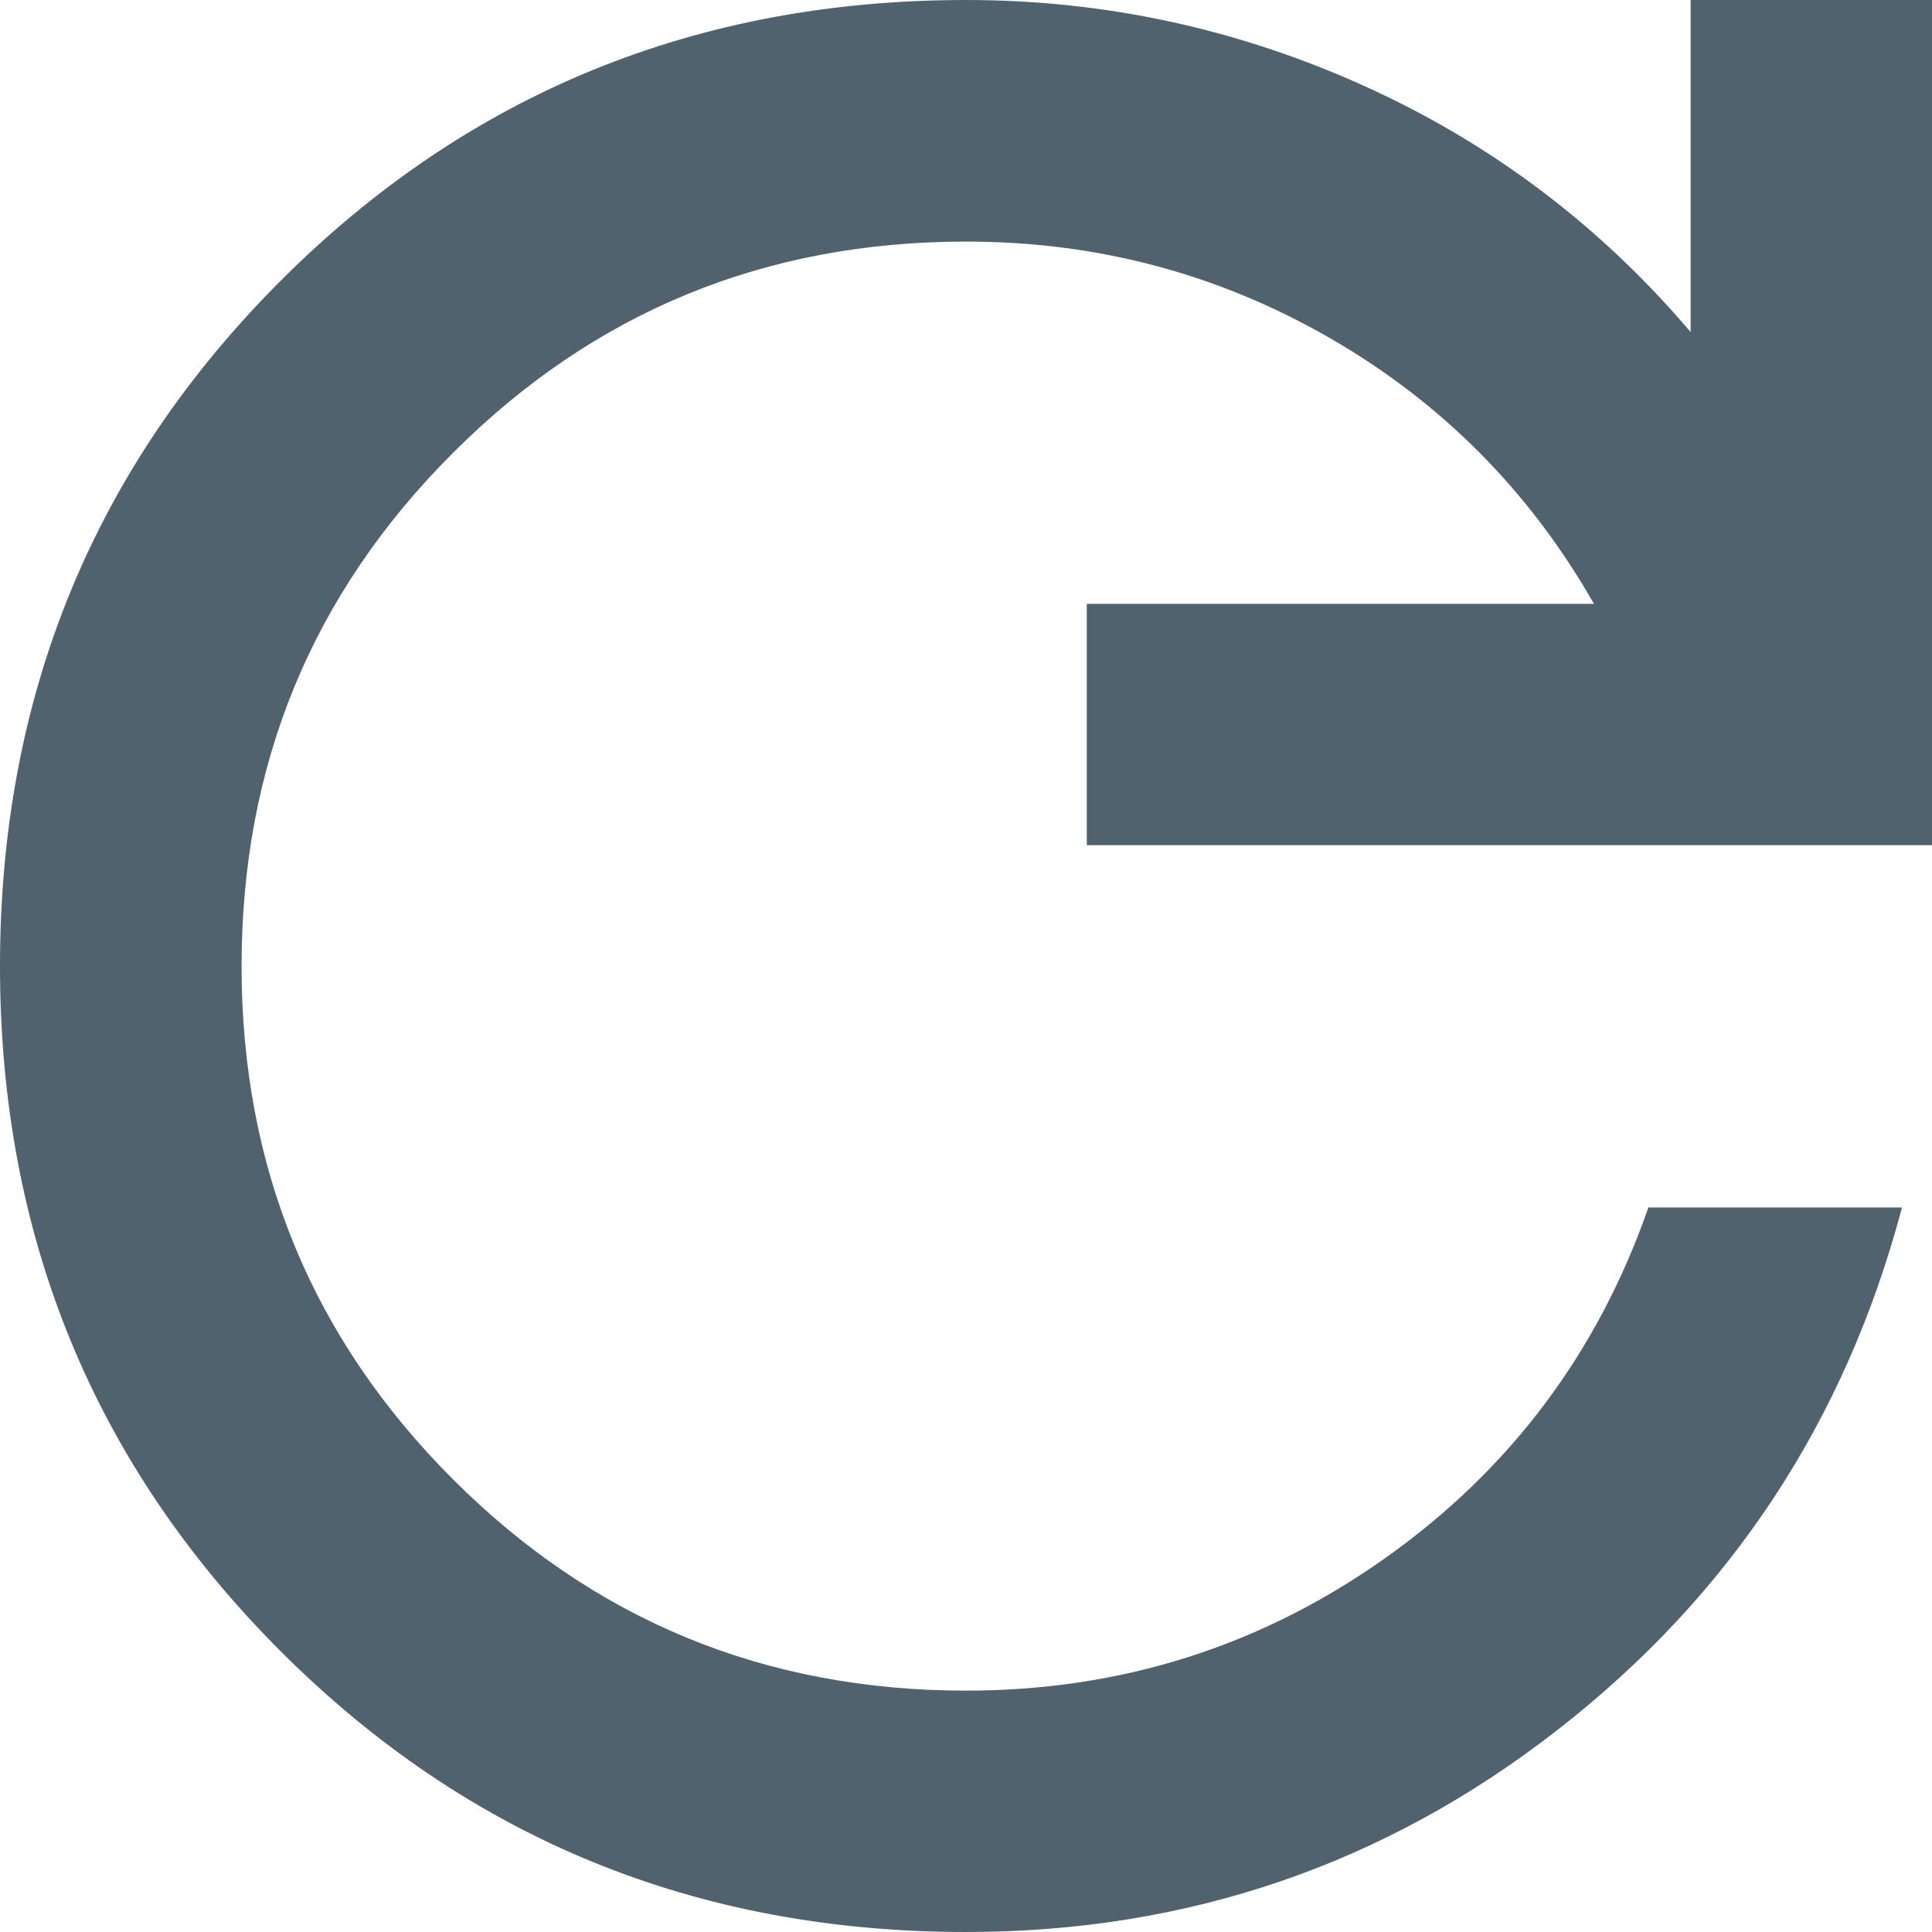
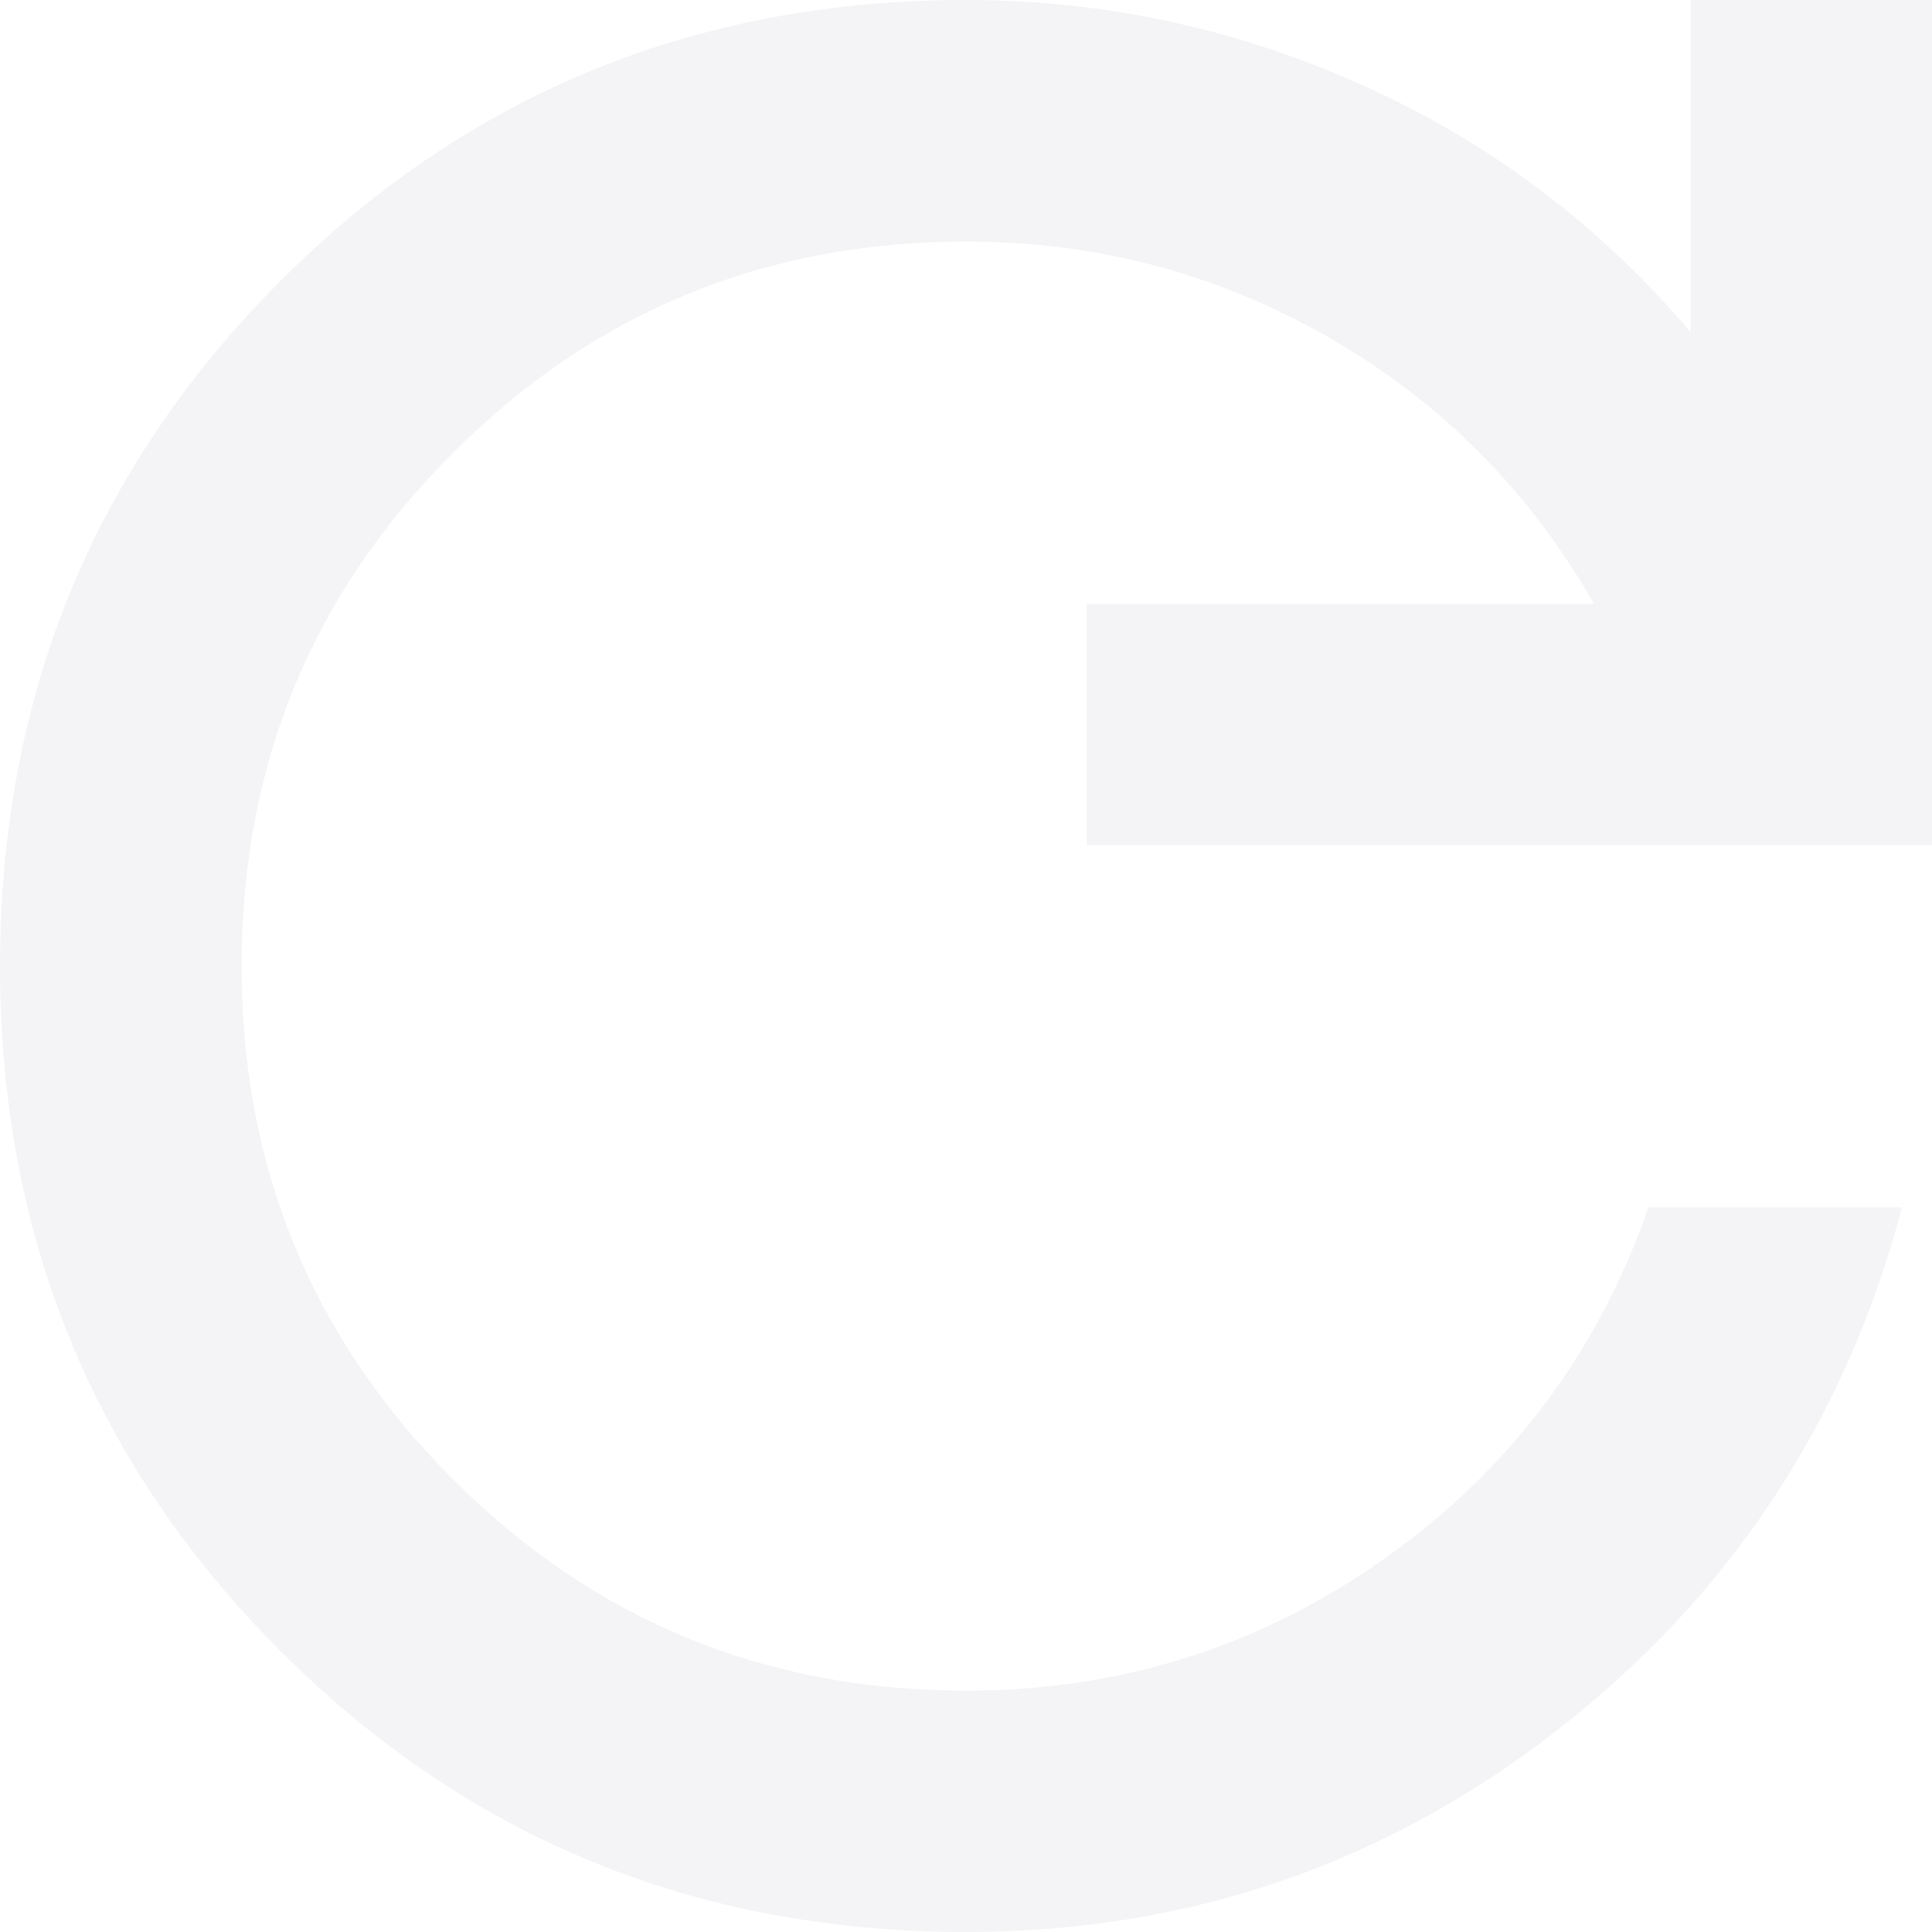
<svg xmlns="http://www.w3.org/2000/svg" preserveAspectRatio="none" overflow="visible" style="display: block;" width="9.333" height="9.333" viewBox="0 0 9.333 9.333" fill="none">
  <g id="Container">
-     <path id="Icon" d="M4.667 9.333C3.364 9.333 2.26 8.881 1.356 7.977C0.452 7.073 0 5.969 0 4.667C0 3.364 0.452 2.26 1.356 1.356C2.26 0.452 3.364 0 4.667 0C5.338 0 5.979 0.139 6.592 0.416C7.204 0.693 7.729 1.089 8.167 1.604V0H9.333V4.083H5.25V2.917H7.7C7.389 2.372 6.964 1.944 6.424 1.633C5.884 1.322 5.299 1.167 4.667 1.167C3.694 1.167 2.868 1.507 2.188 2.188C1.507 2.868 1.167 3.694 1.167 4.667C1.167 5.639 1.507 6.465 2.188 7.146C2.868 7.826 3.694 8.167 4.667 8.167C5.415 8.167 6.091 7.953 6.694 7.525C7.297 7.097 7.719 6.533 7.963 5.833H9.188C8.915 6.864 8.361 7.705 7.525 8.356C6.689 9.008 5.736 9.333 4.667 9.333V9.333" fill="#4F626E" />
+     <path id="Icon" d="M4.667 9.333C3.364 9.333 2.26 8.881 1.356 7.977C0.452 7.073 0 5.969 0 4.667C0 3.364 0.452 2.26 1.356 1.356C2.26 0.452 3.364 0 4.667 0C5.338 0 5.979 0.139 6.592 0.416C7.204 0.693 7.729 1.089 8.167 1.604V0H9.333V4.083H5.25V2.917H7.7C7.389 2.372 6.964 1.944 6.424 1.633C5.884 1.322 5.299 1.167 4.667 1.167C3.694 1.167 2.868 1.507 2.188 2.188C1.507 2.868 1.167 3.694 1.167 4.667C1.167 5.639 1.507 6.465 2.188 7.146C2.868 7.826 3.694 8.167 4.667 8.167C5.415 8.167 6.091 7.953 6.694 7.525C7.297 7.097 7.719 6.533 7.963 5.833H9.188C8.915 6.864 8.361 7.705 7.525 8.356C6.689 9.008 5.736 9.333 4.667 9.333V9.333" fill="#F4F4F6" />
  </g>
</svg>
